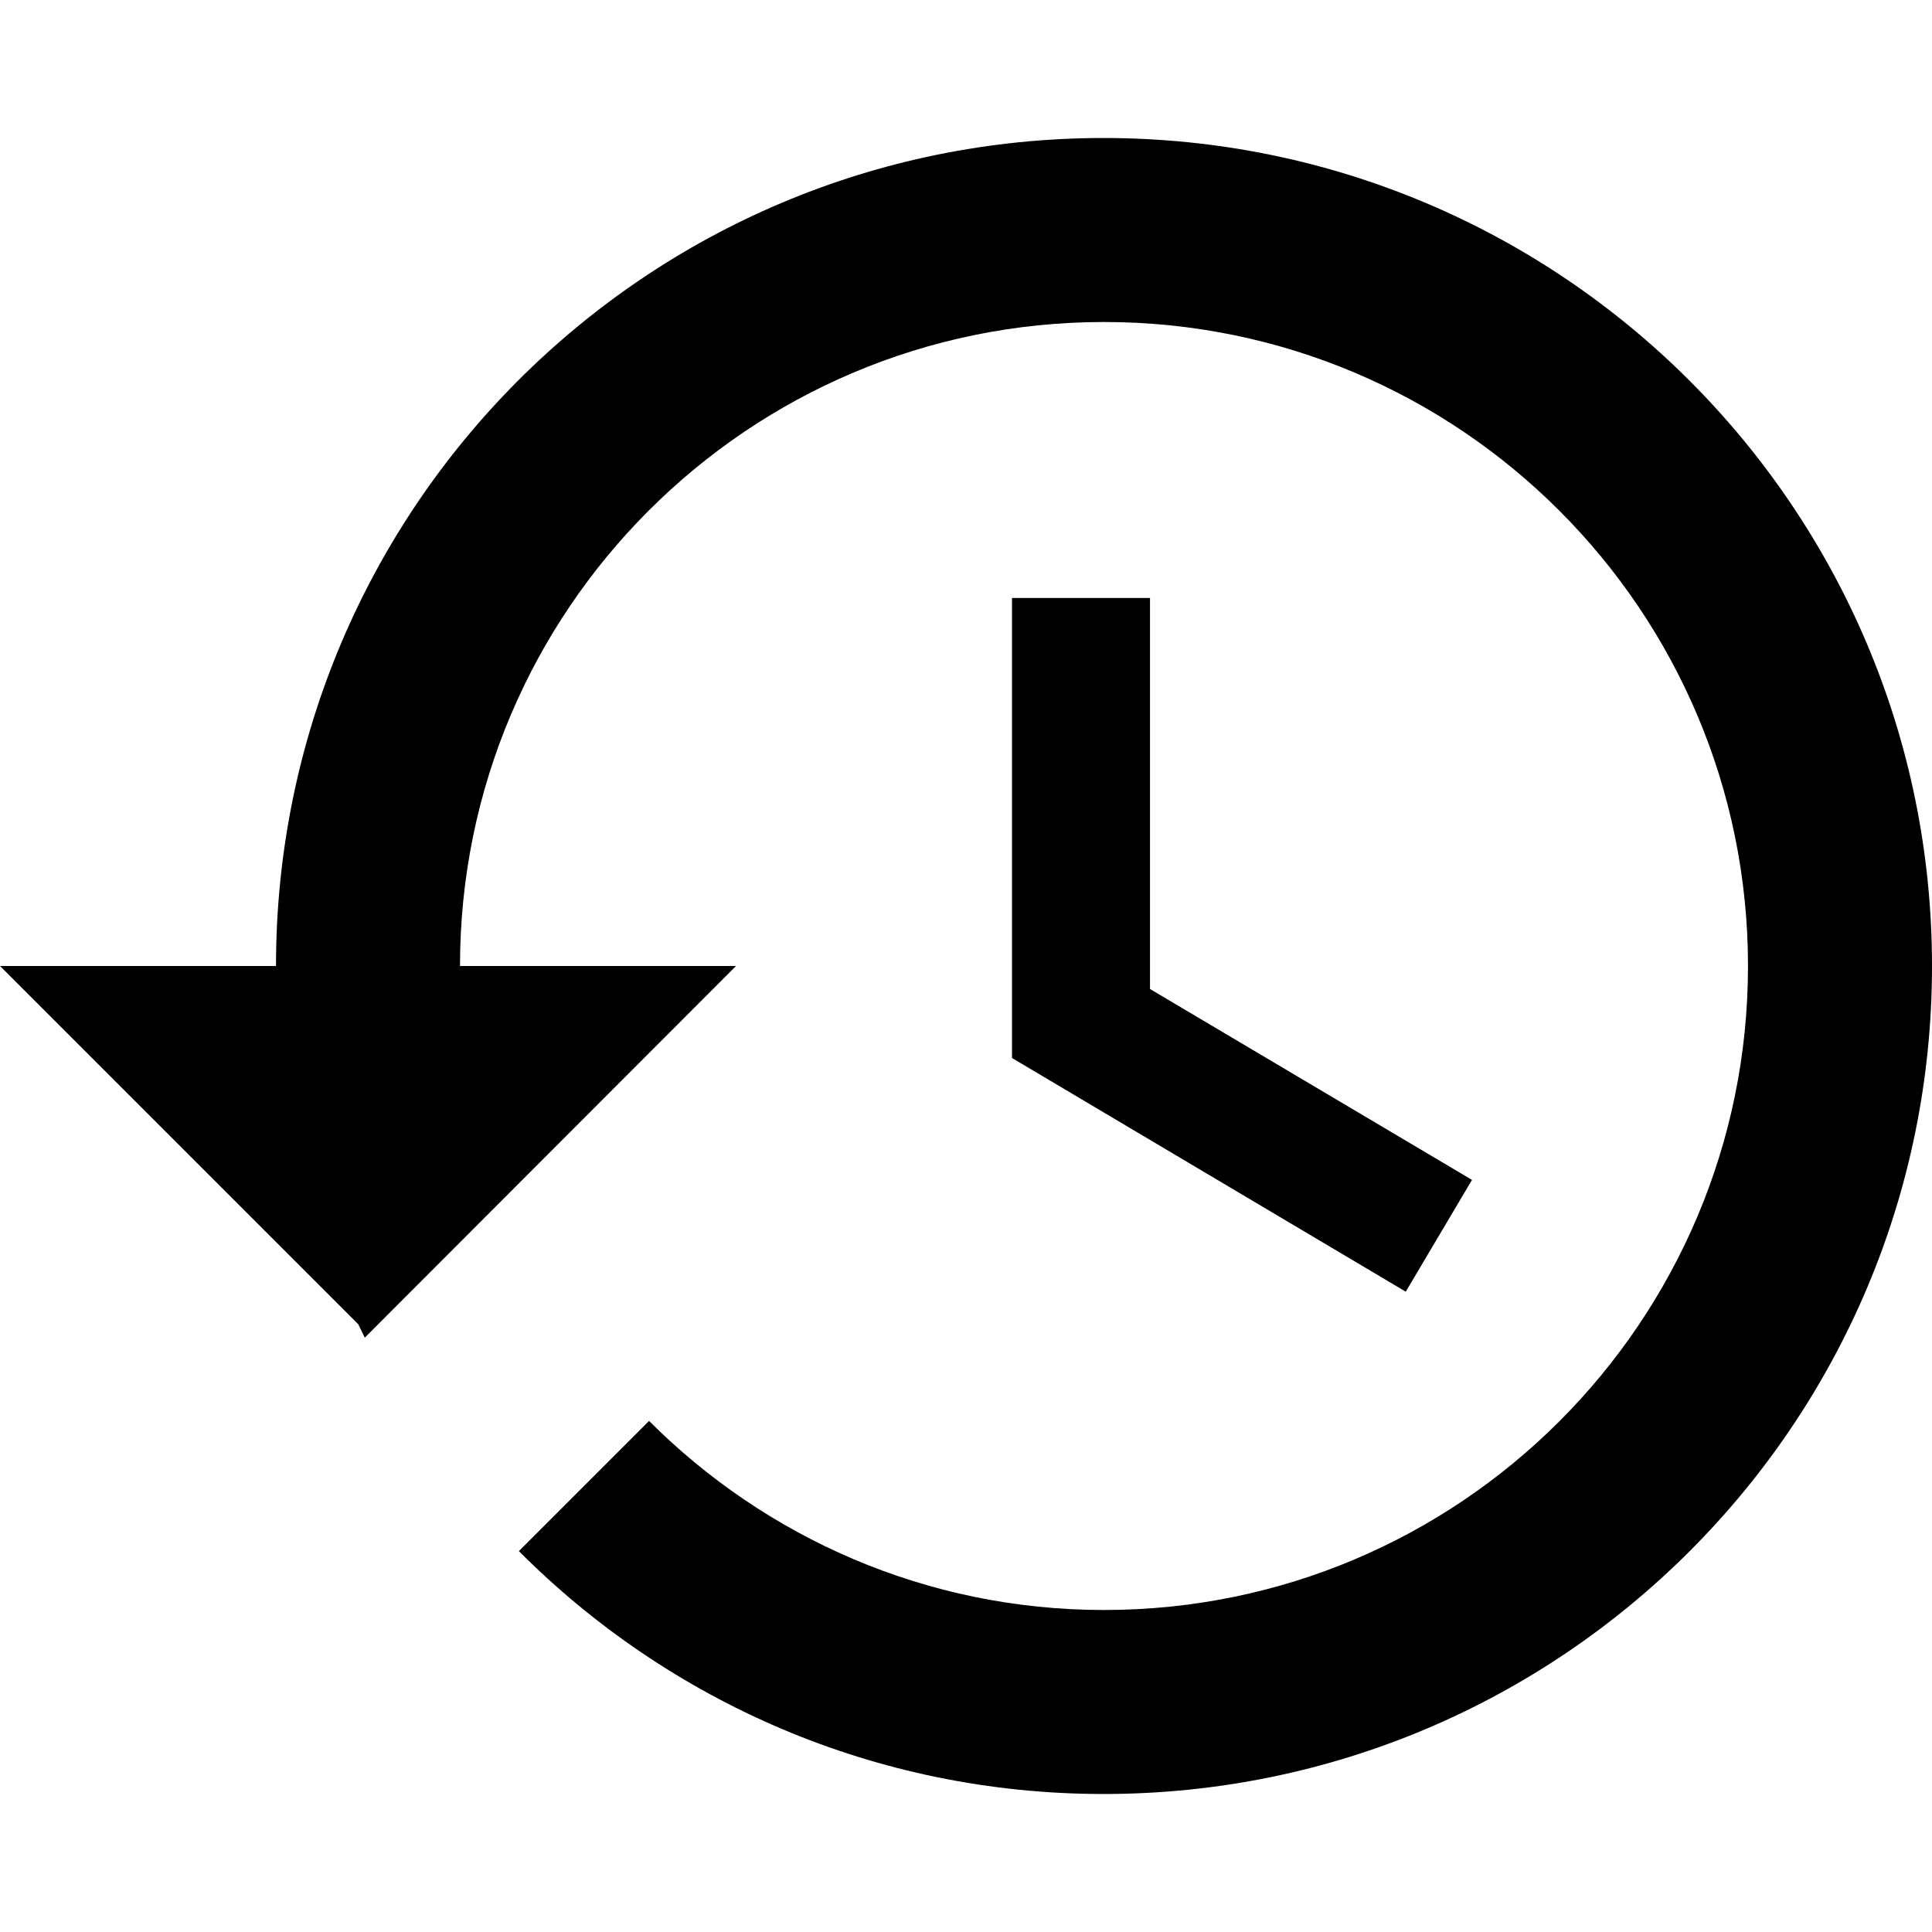
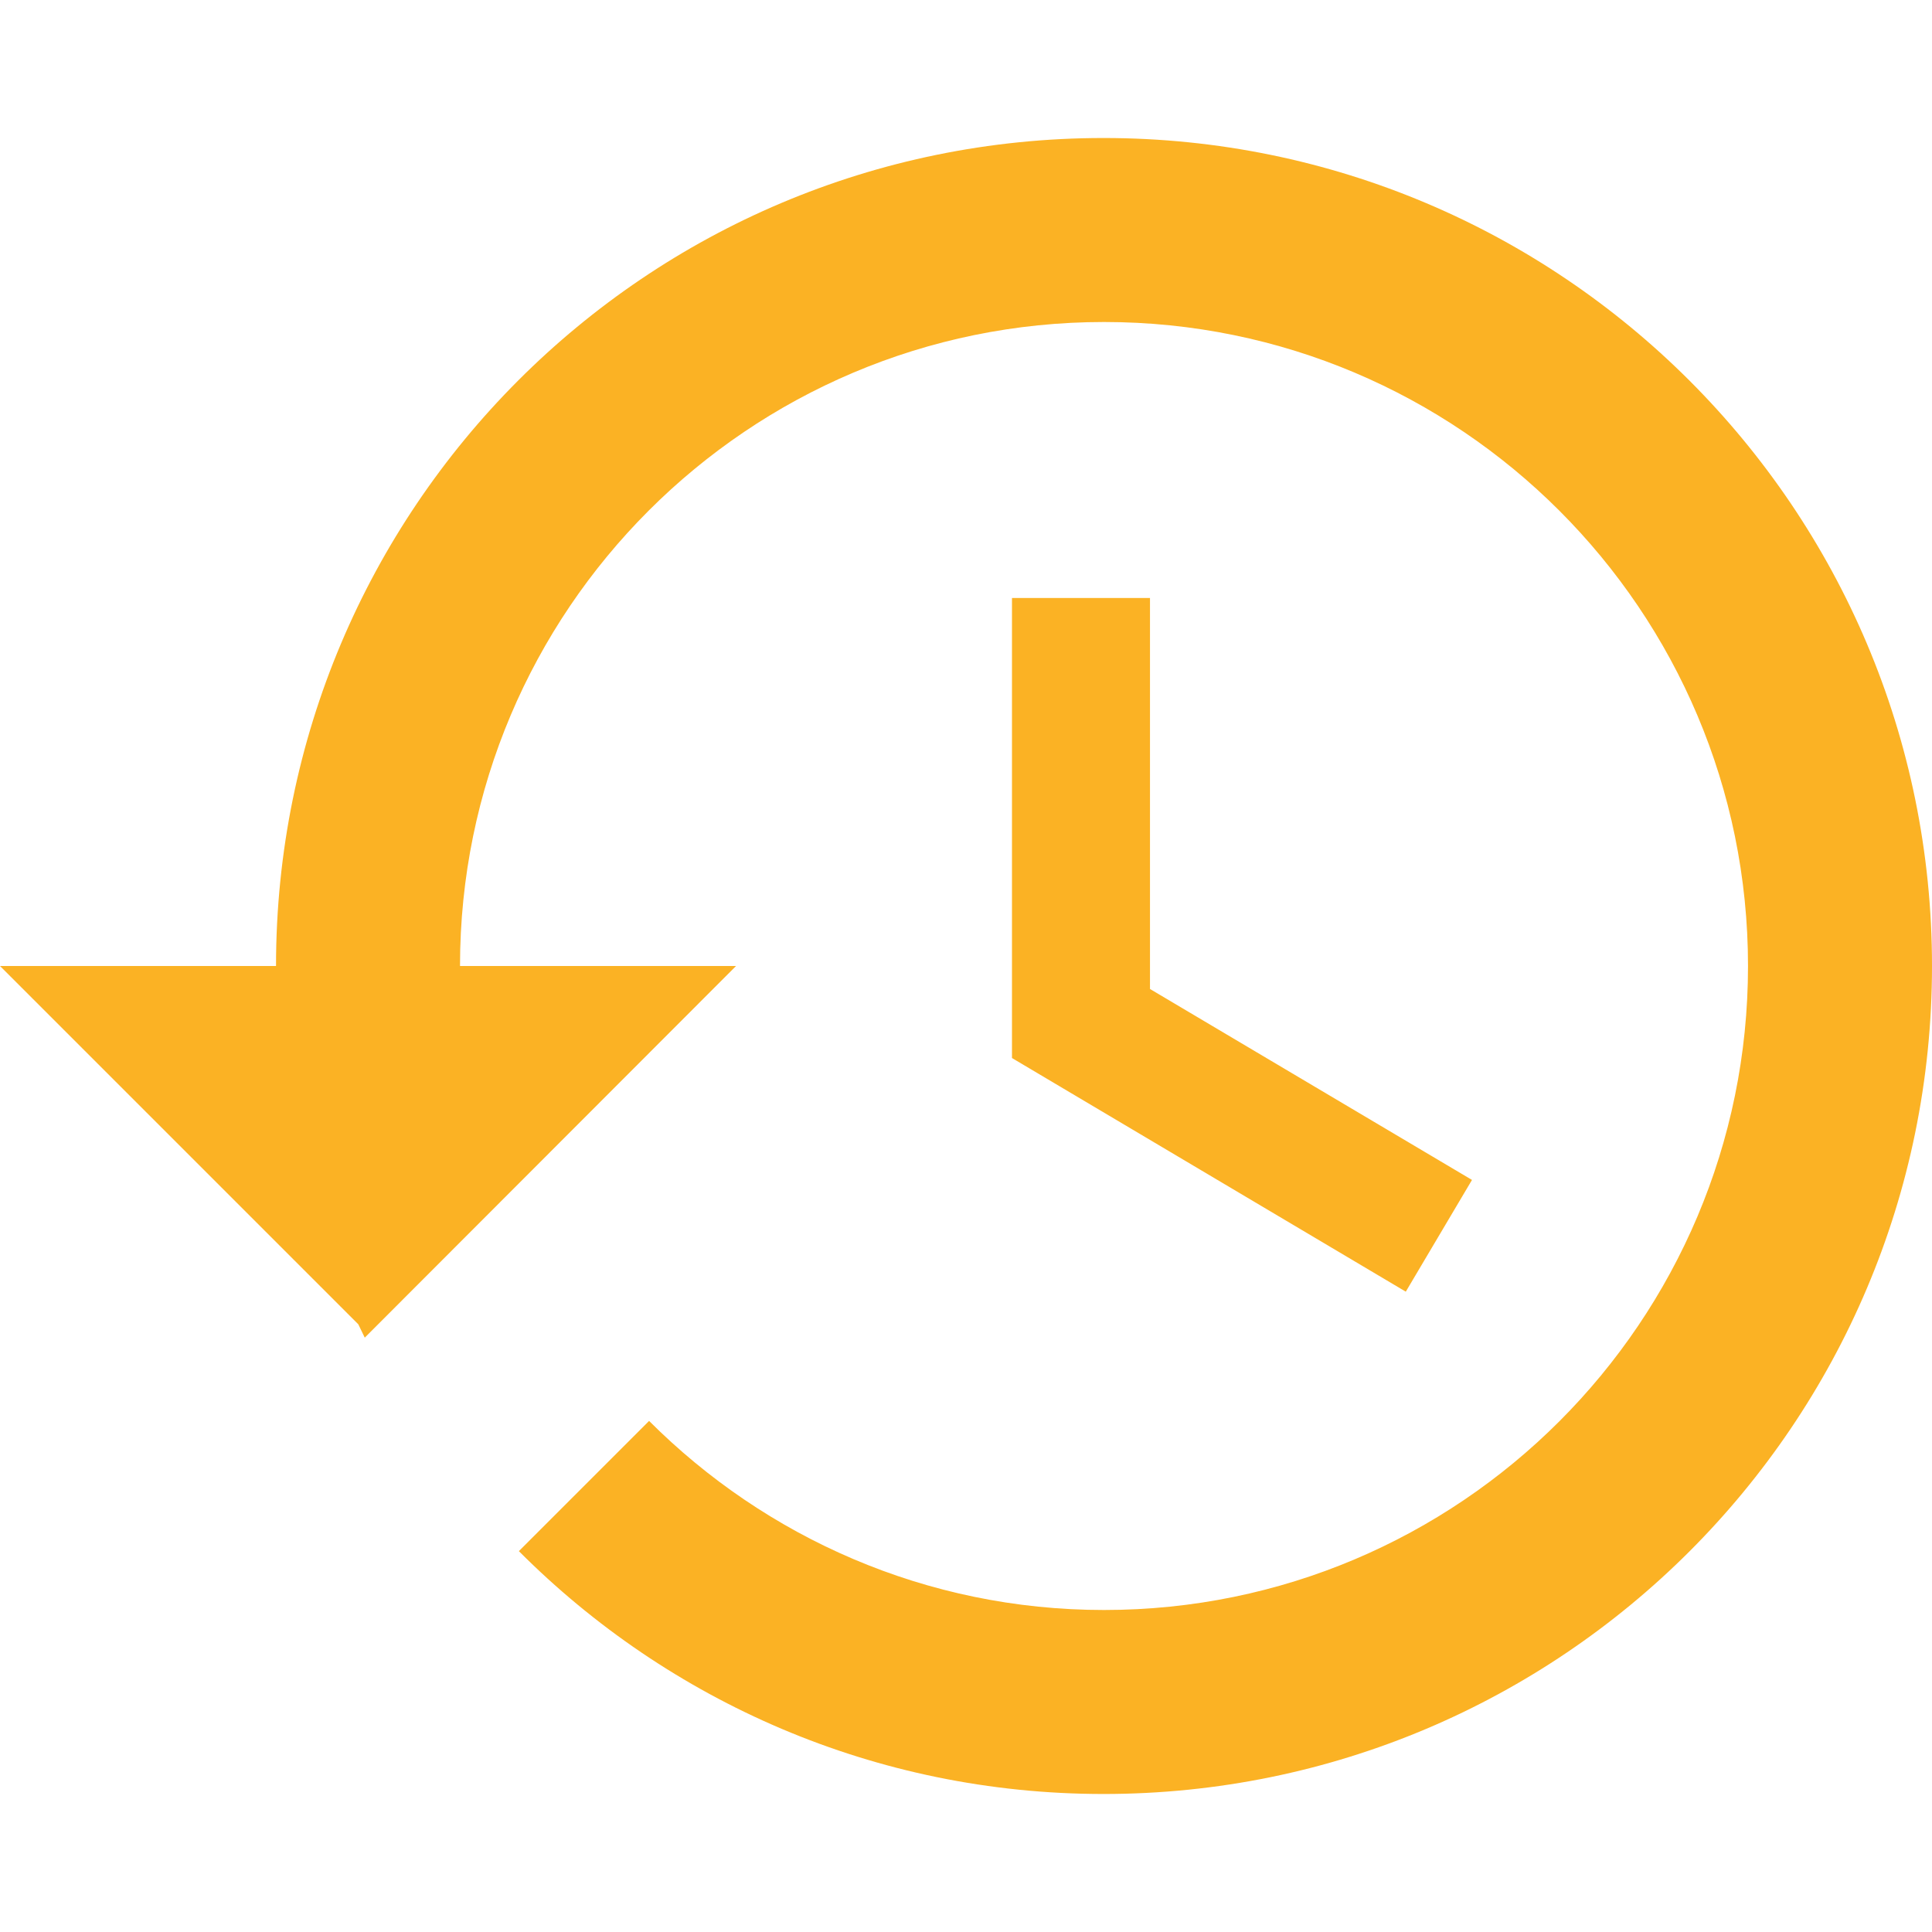
- <svg xmlns="http://www.w3.org/2000/svg" version="1.1" id="Capa_1" x="0px" y="0px" viewBox="0 0 448 448" style="enable-background:new 0 0 448 448;" xml:space="preserve">
-   <g>
-     <g>
-       <g>
-         <polygon points="234.667,138.667 234.667,245.333 325.973,299.52 341.333,273.6 266.667,229.333 266.667,138.667    " />
-         <path d="M255.893,32C149.76,32,64,117.973,64,224H0l83.093,83.093l1.493,3.093L170.667,224h-64     c0-82.453,66.88-149.333,149.333-149.333S405.333,141.547,405.333,224S338.453,373.333,256,373.333     c-41.28,0-78.507-16.853-105.493-43.84L120.32,359.68C154.987,394.453,202.88,416,255.893,416C362.027,416,448,330.027,448,224     S362.027,32,255.893,32z" />
-       </g>
-     </g>
-   </g>
-   <g>
- </g>
-   <g>
- </g>
-   <g>
- </g>
-   <g>
- </g>
-   <g>
- </g>
-   <g>
- </g>
-   <g>
- </g>
-   <g>
- </g>
-   <g>
- </g>
-   <g>
- </g>
-   <g>
- </g>
-   <g>
- </g>
-   <g>
- </g>
-   <g>
- </g>
-   <g>
- </g>
+ <svg xmlns="http://www.w3.org/2000/svg" width="30" height="30" viewBox="0 0 30 30" fill="none">
+   <path d="M15.714 9.286V16.429L21.829 20.057L22.857 18.322L17.857 15.357V9.286H15.714Z" fill="#FBB224" />
+   <path d="M17.136 2.143C10.029 2.143 4.286 7.9 4.286 15H0L5.564 20.564L5.664 20.771L11.429 15H7.143C7.143 9.479 11.621 5 17.143 5C22.664 5 27.143 9.479 27.143 15C27.143 20.521 22.664 25 17.143 25C14.379 25 11.886 23.871 10.079 22.064L8.057 24.086C10.379 26.414 13.586 27.857 17.136 27.857C24.243 27.857 30 22.1 30 15C30 7.9 24.243 2.143 17.136 2.143Z" fill="#FBB224" />
</svg>
